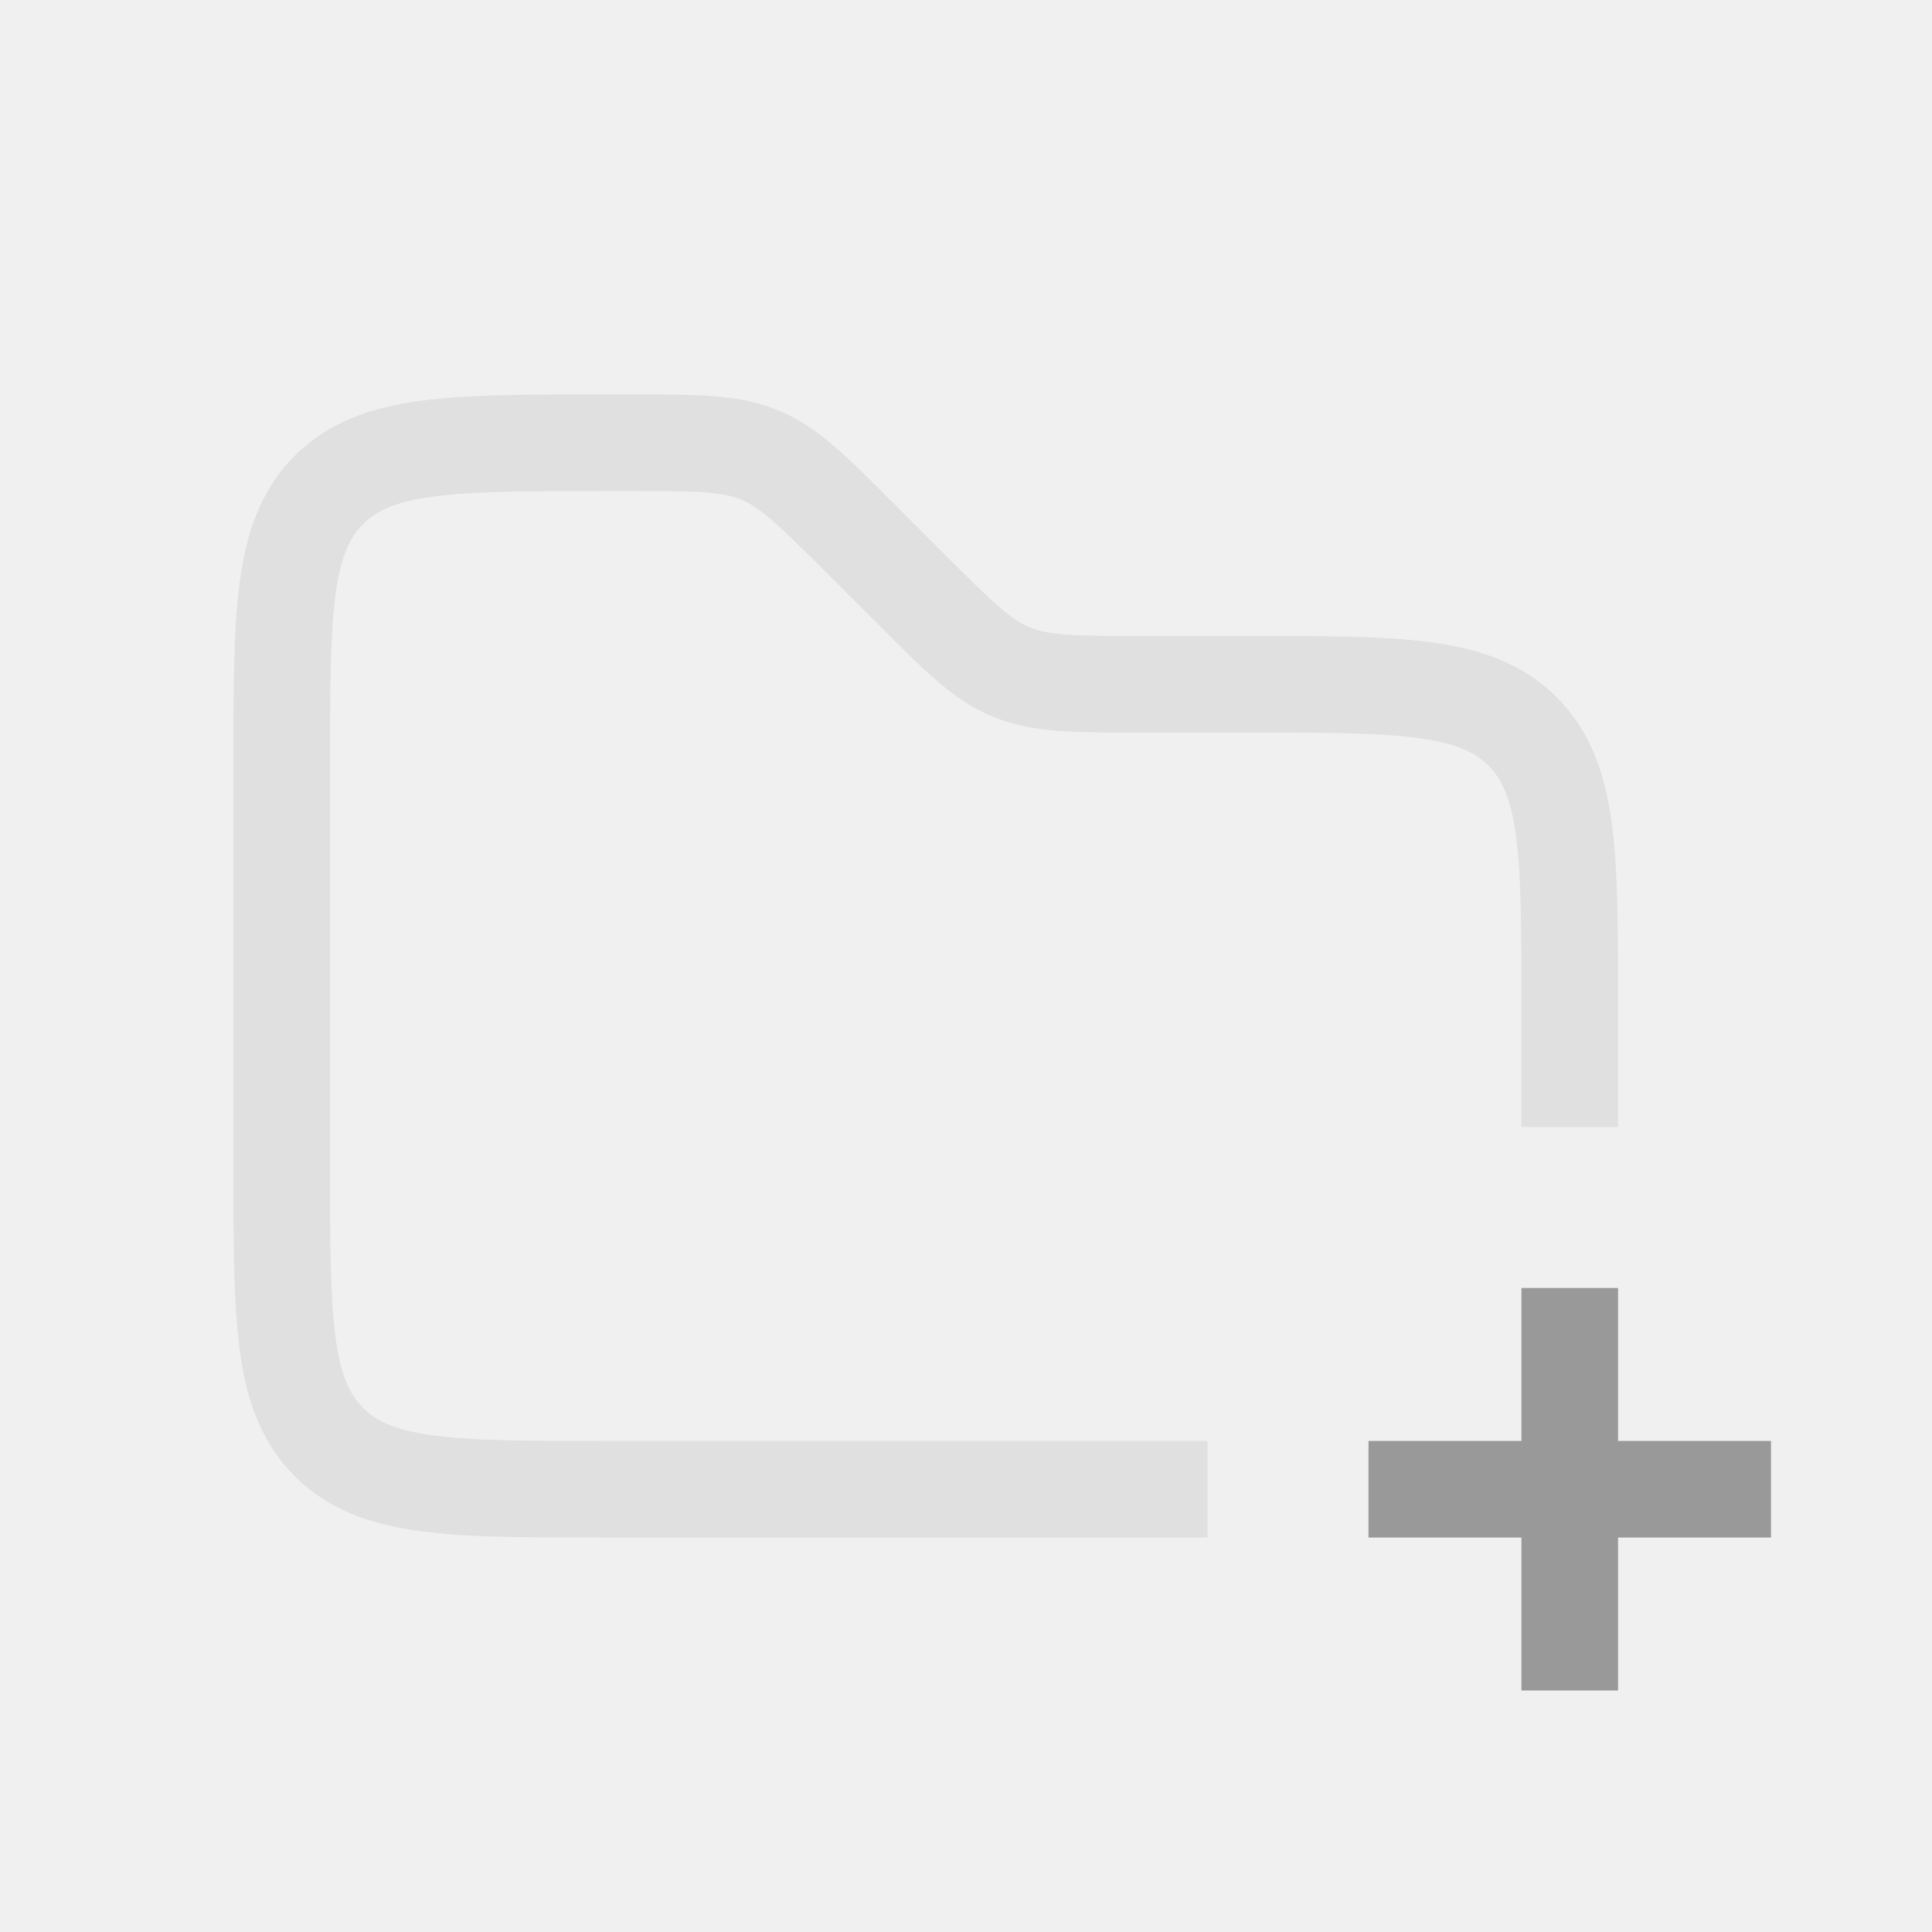
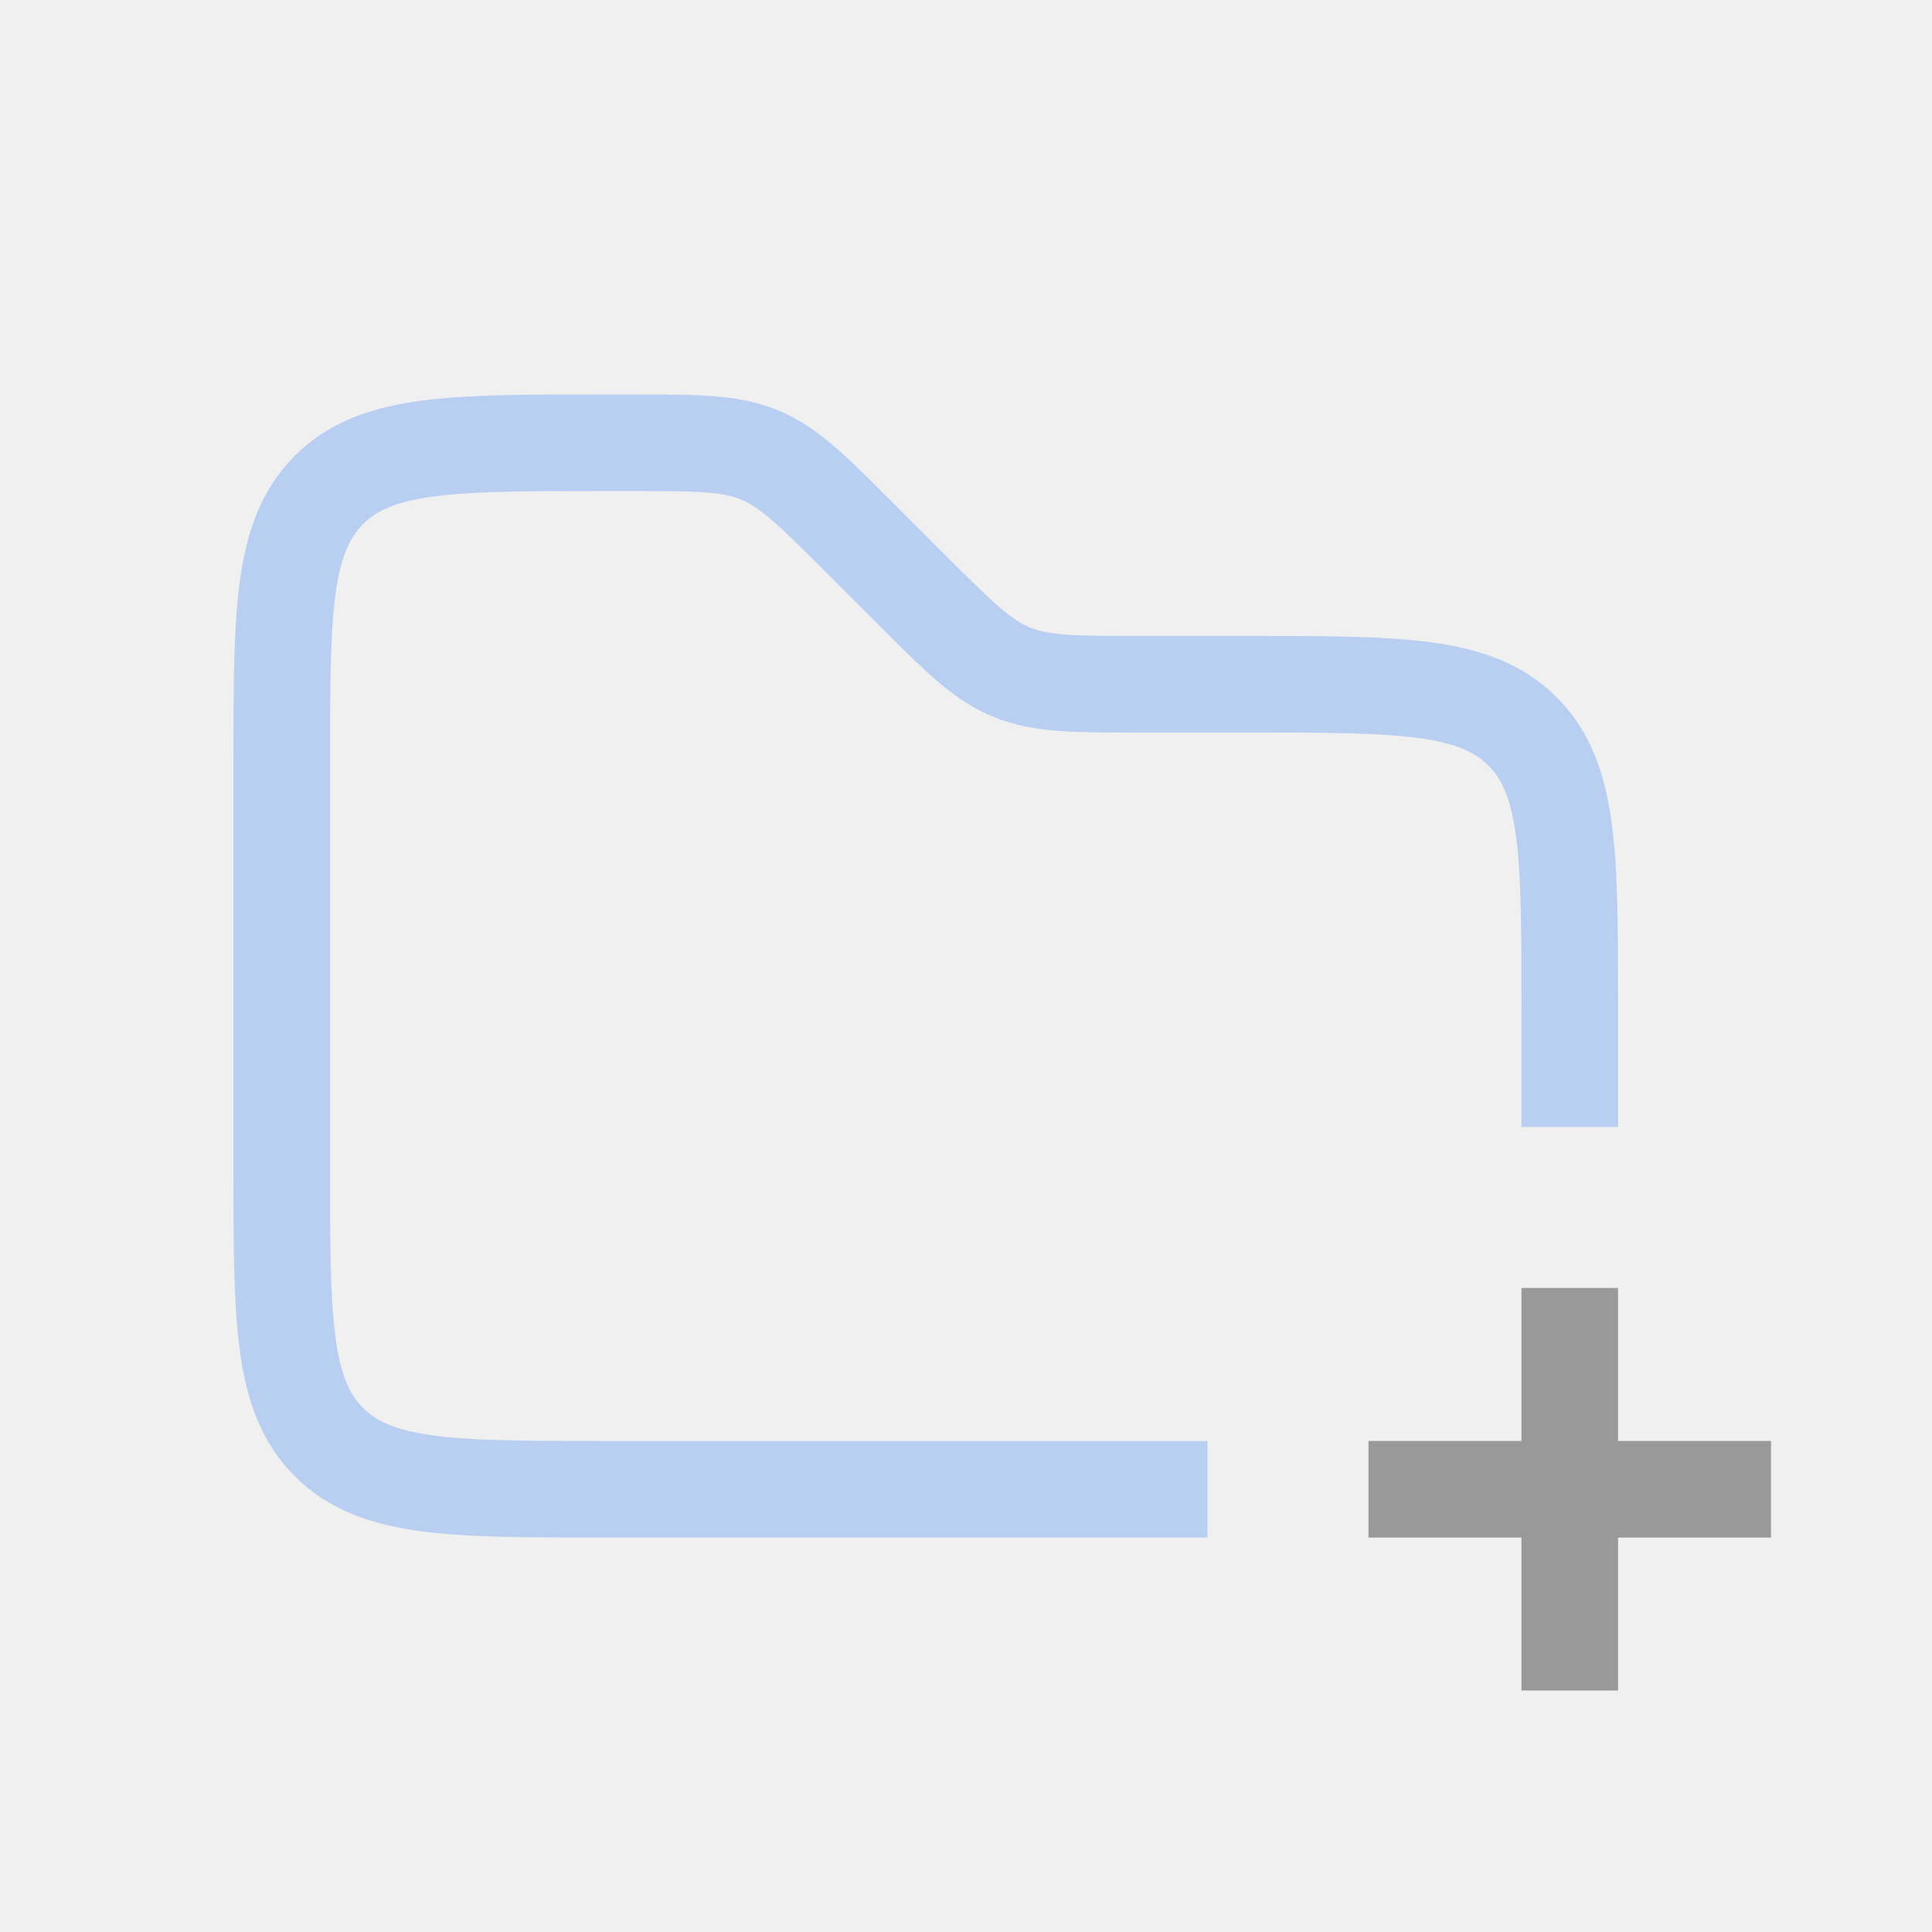
<svg xmlns="http://www.w3.org/2000/svg" viewBox="0 0 24 24">
  <defs>
-     <mask id="folder-add-duotone-line_SVGZ8zPDckf">
+     <mask id="m1_folder-plus">
      <g fill="none" stroke-width="1.2">
-         <path stroke="silver" stroke-opacity=".25" d="M19.5 14v-1.5c0-1.886 0-2.828-.586-3.414S17.386 8.5 15.5 8.5h-1.343c-.818 0-1.226 0-1.594-.152s-.657-.442-1.235-1.02l-.656-.656c-.578-.578-.868-.868-1.235-1.02S8.66 5.5 7.843 5.5H7.5c-1.886 0-2.828 0-3.414.586S3.5 7.614 3.5 9.5v5c0 1.886 0 2.828.586 3.414s1.528.586 3.414.586H15" />
+         <path stroke="#fff" d="M19.5 14v-1.5c0-1.886 0-2.828-.586-3.414S17.386 8.5 15.5 8.5h-1.343c-.818 0-1.226 0-1.594-.152s-.657-.442-1.235-1.02l-.656-.656c-.578-.578-.868-.868-1.235-1.02S8.66 5.5 7.843 5.5H7.5c-1.886 0-2.828 0-3.414.586S3.5 7.614 3.5 9.5v5c0 1.886 0 2.828.586 3.414s1.528.586 3.414.586H15" />
+       </g>
+     </mask>
+     <mask id="m2_folder-plus">
+       <g fill="none" stroke-width="1.2">
        <path stroke="#fff" d="M17 18.5h2.5m0 0H22m-2.5 0V21m0-2.5V16" />
      </g>
    </mask>
  </defs>
-   <path fill="#999999" d="M0 0h24v24H0z" mask="url(#folder-add-duotone-line_SVGZ8zPDckf)" />
+   <path fill="#3b82f6" fill-opacity=".3" d="M0 0h24v24H0z" mask="url(#m1_folder-plus)" />
+   <path fill="#999999" d="M0 0h24v24H0z" mask="url(#m2_folder-plus)" />
</svg>
